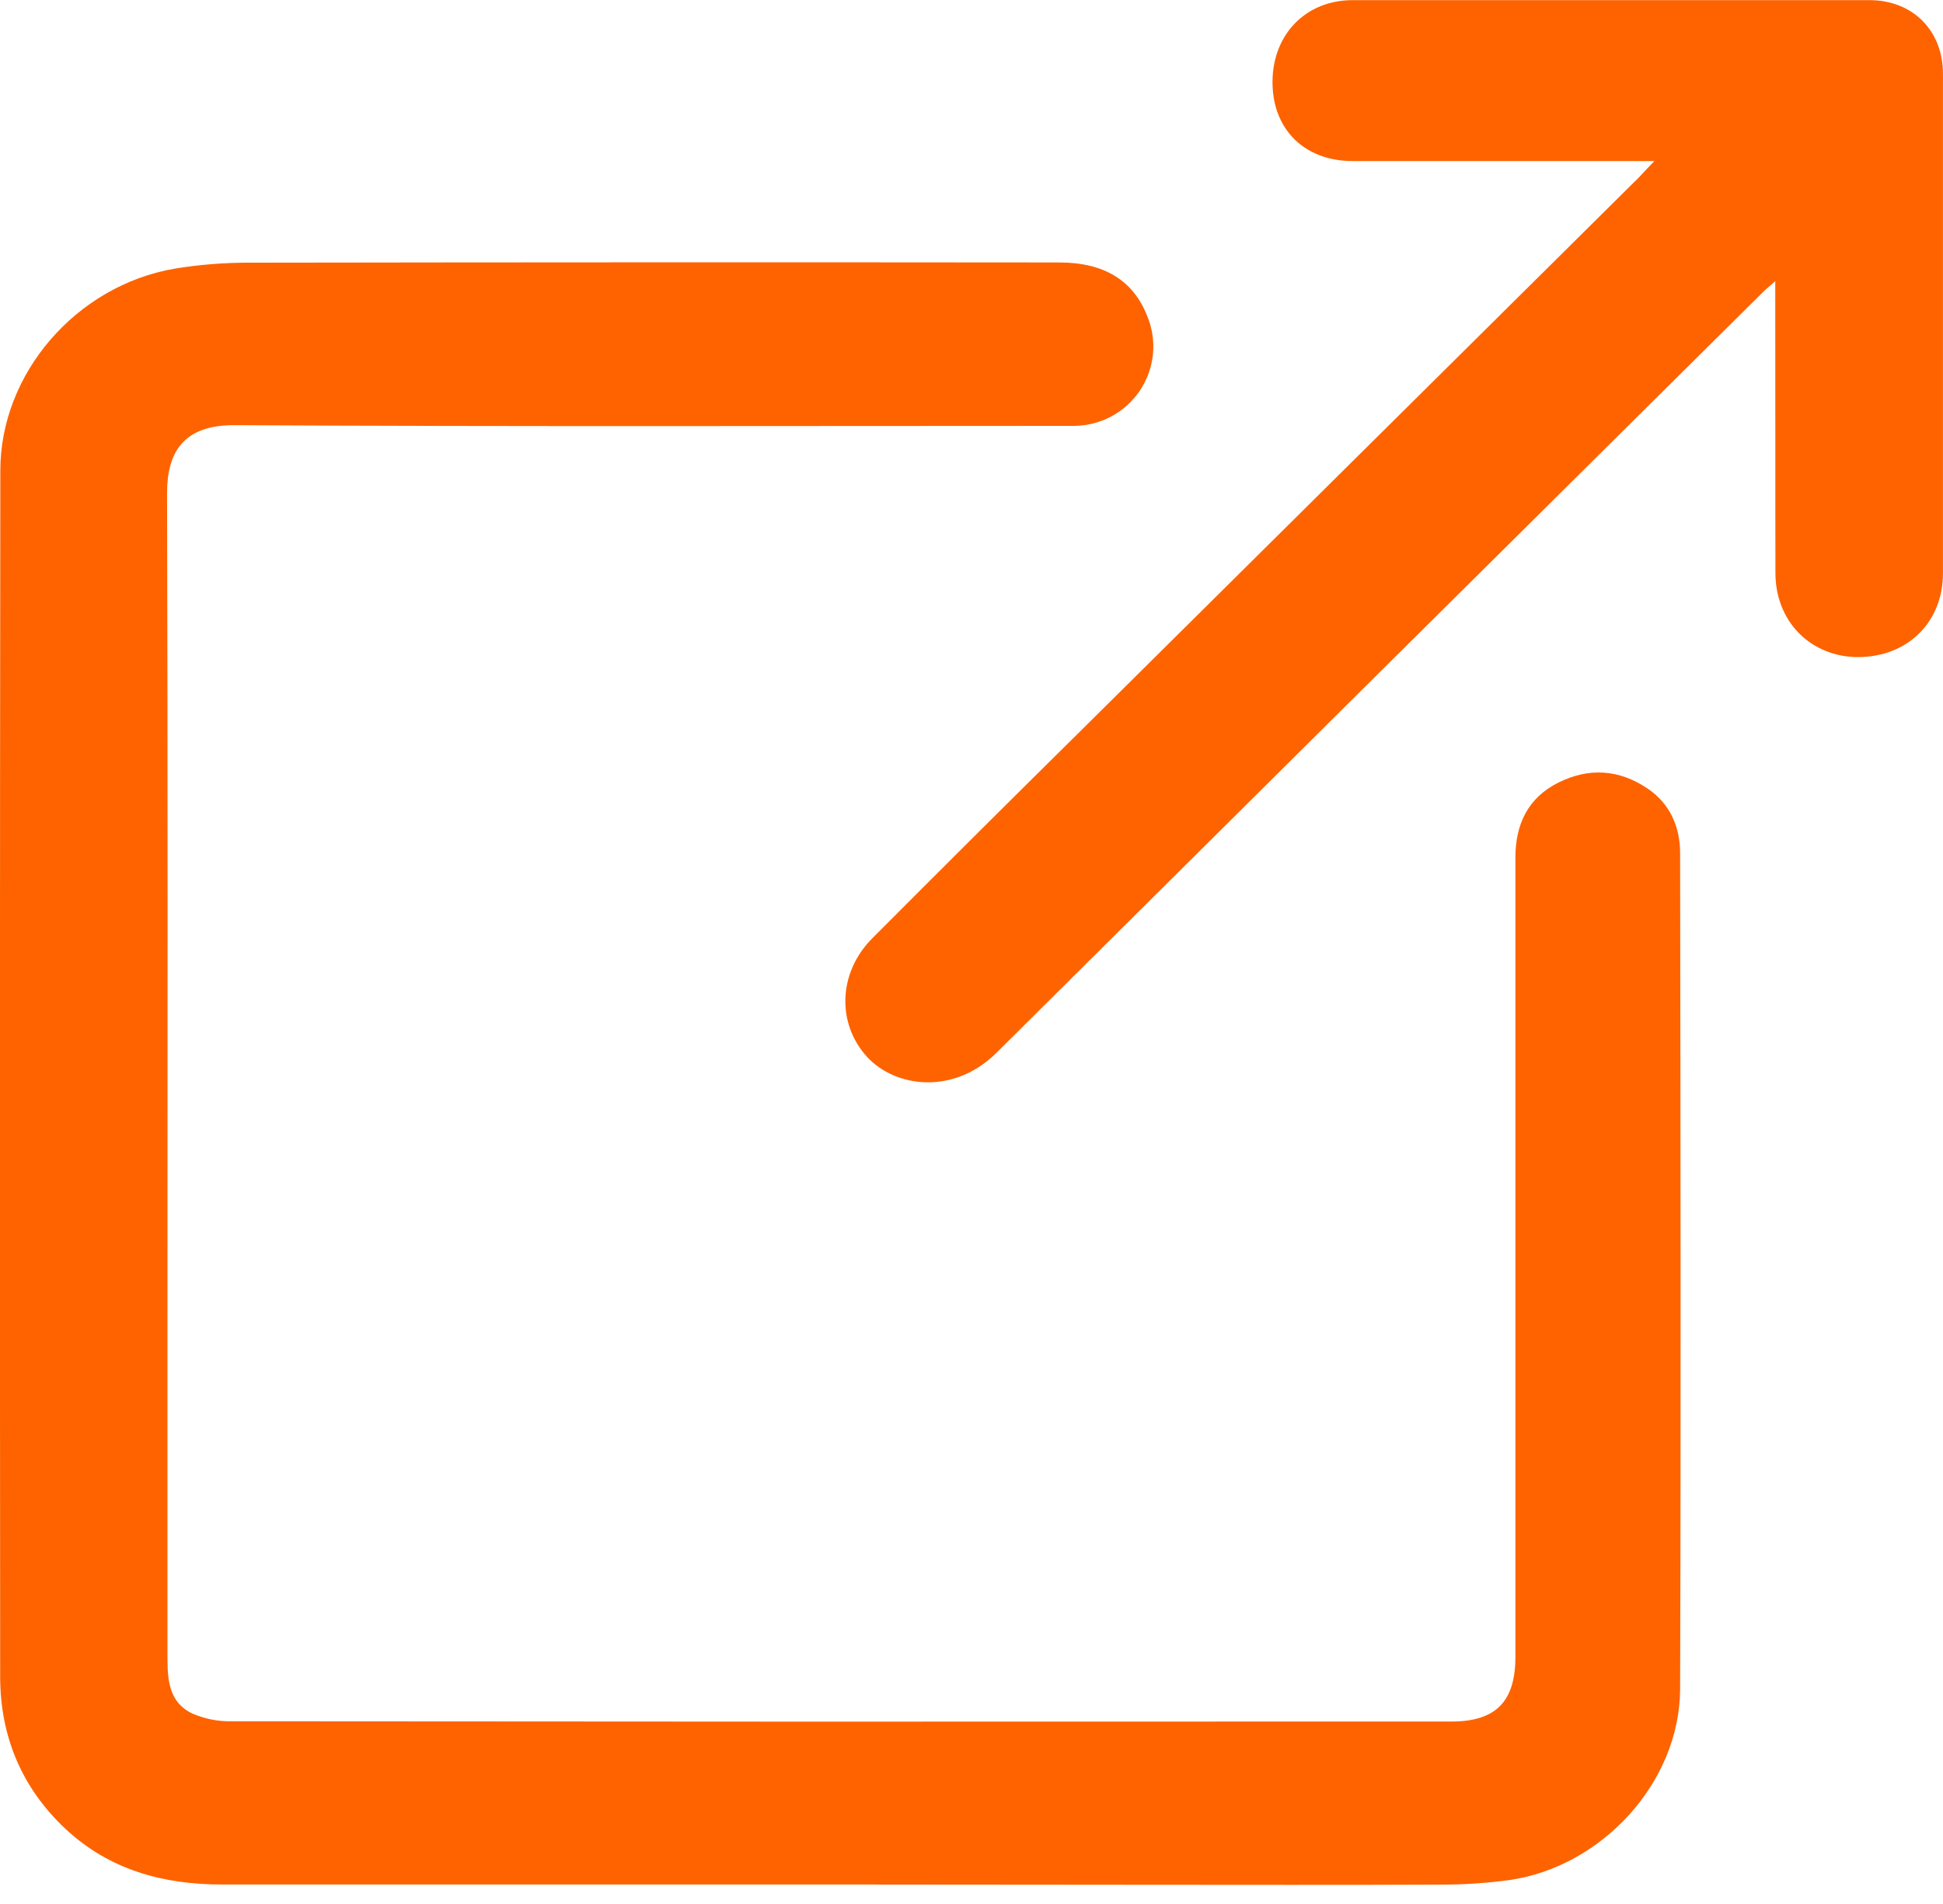
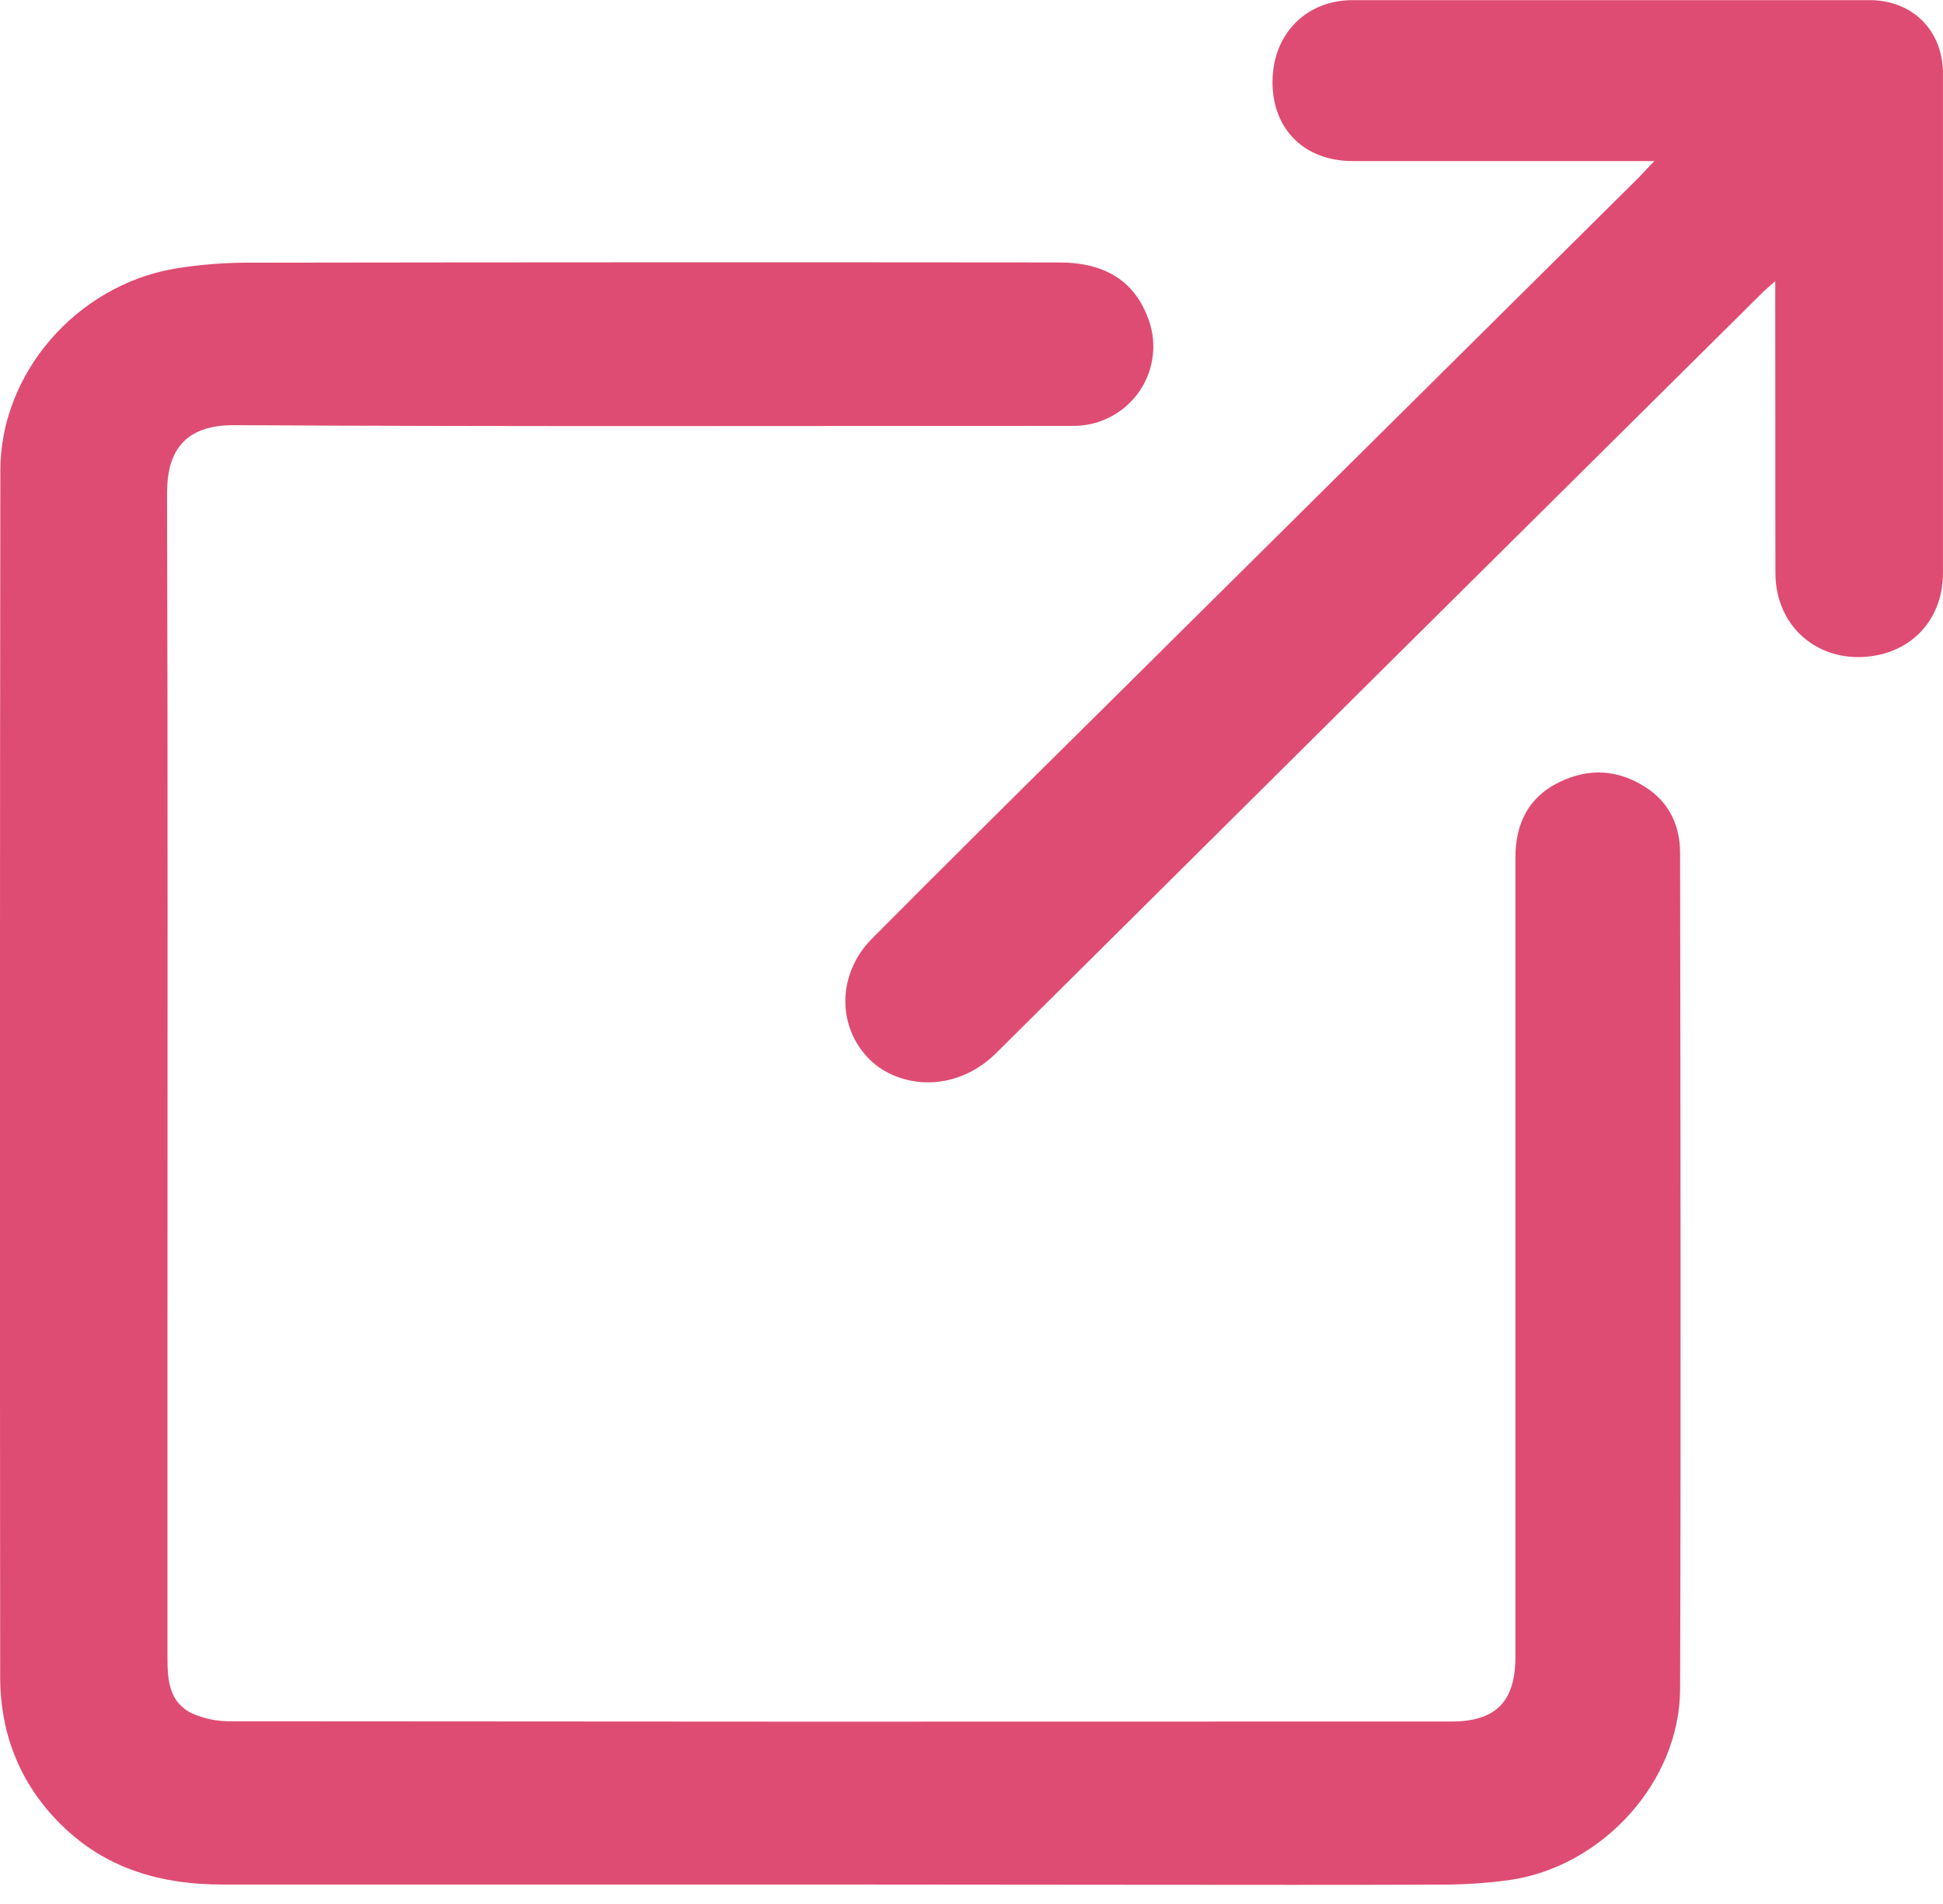
<svg xmlns="http://www.w3.org/2000/svg" width="100" height="98" viewBox="0 0 100 98" fill="none">
-   <path d="M43.133 96.997H11.429C8.399 96.997 5.624 96.246 3.364 94.127C1.105 92.007 0.01 89.353 0.009 86.302C-0.009 65.606 -0.006 44.91 0.017 24.214C0.017 19.223 3.921 14.704 8.984 13.828C10.291 13.614 11.614 13.511 12.938 13.52C26.797 13.499 40.657 13.495 54.517 13.509C56.829 13.509 58.328 14.437 59.045 16.269C59.305 16.894 59.406 17.573 59.337 18.246C59.268 18.919 59.033 19.565 58.652 20.125C58.271 20.685 57.756 21.142 57.154 21.456C56.551 21.769 55.88 21.929 55.201 21.92C40.822 21.92 26.442 21.962 12.063 21.884C9.405 21.87 8.598 23.323 8.598 25.38C8.641 39.753 8.621 54.125 8.619 68.497C8.619 74.102 8.619 79.707 8.619 85.312C8.619 86.461 8.697 87.632 9.899 88.196C10.528 88.469 11.207 88.605 11.893 88.596C31.355 88.615 50.817 88.619 70.276 88.608H74.701C76.979 88.608 77.993 87.585 77.993 85.281C77.993 81.773 77.993 78.266 77.993 74.76C77.993 64.557 77.993 54.353 77.993 44.148C77.993 42.423 78.639 41.059 80.214 40.276C81.789 39.493 83.344 39.607 84.794 40.585C85.957 41.369 86.468 42.566 86.47 43.906C86.49 58.25 86.515 72.594 86.47 86.938C86.454 91.719 82.469 96.079 77.681 96.769C76.51 96.927 75.329 97.004 74.147 97.002C68.979 97.026 63.809 97.01 58.642 97.01L43.133 96.997Z" fill="#FE6300" />
-   <path d="M85.146 8.29H69.615C67.137 8.29 65.486 6.655 65.492 4.215C65.497 1.775 67.2 0.007 69.62 0.007C78.483 0.007 87.346 0.007 96.208 0.007C98.441 0.007 99.998 1.569 99.998 3.801C99.998 12.364 99.998 20.929 99.998 29.499C99.998 32.023 98.186 33.81 95.638 33.821C93.2 33.821 91.383 32.001 91.376 29.509C91.364 24.825 91.376 20.141 91.367 15.456V14.472C91.092 14.716 90.903 14.867 90.733 15.036C77.581 28.074 64.436 41.12 51.301 54.173C49.084 56.386 46.078 55.974 44.635 54.408C43.055 52.694 43.131 50.065 44.891 48.297C48.489 44.686 52.101 41.089 55.729 37.508C65.278 28.035 74.829 18.565 84.382 9.098C84.6 8.863 84.808 8.635 85.146 8.29Z" fill="#FE6300" />
+   <path d="M43.133 96.997H11.429C8.399 96.997 5.624 96.246 3.364 94.127C1.105 92.007 0.01 89.353 0.009 86.302C-0.009 65.606 -0.006 44.91 0.017 24.214C0.017 19.223 3.921 14.704 8.984 13.828C10.291 13.614 11.614 13.511 12.938 13.52C26.797 13.499 40.657 13.495 54.517 13.509C56.829 13.509 58.328 14.437 59.045 16.269C59.305 16.894 59.406 17.573 59.337 18.246C59.268 18.919 59.033 19.565 58.652 20.125C58.271 20.685 57.756 21.142 57.154 21.456C56.551 21.769 55.88 21.929 55.201 21.92C40.822 21.92 26.442 21.962 12.063 21.884C9.405 21.87 8.598 23.323 8.598 25.38C8.641 39.753 8.621 54.125 8.619 68.497C8.619 74.102 8.619 79.707 8.619 85.312C8.619 86.461 8.697 87.632 9.899 88.196C10.528 88.469 11.207 88.605 11.893 88.596C31.355 88.615 50.817 88.619 70.276 88.608H74.701C76.979 88.608 77.993 87.585 77.993 85.281C77.993 81.773 77.993 78.266 77.993 74.76C77.993 64.557 77.993 54.353 77.993 44.148C77.993 42.423 78.639 41.059 80.214 40.276C81.789 39.493 83.344 39.607 84.794 40.585C85.957 41.369 86.468 42.566 86.47 43.906C86.49 58.25 86.515 72.594 86.47 86.938C86.454 91.719 82.469 96.079 77.681 96.769C76.51 96.927 75.329 97.004 74.147 97.002C68.979 97.026 63.809 97.01 58.642 97.01L43.133 96.997Z" fill="#DF4C73" />
+   <path d="M85.146 8.29H69.615C67.137 8.29 65.486 6.655 65.492 4.215C65.497 1.775 67.2 0.007 69.62 0.007C78.483 0.007 87.346 0.007 96.208 0.007C98.441 0.007 99.998 1.569 99.998 3.801C99.998 12.364 99.998 20.929 99.998 29.499C99.998 32.023 98.186 33.81 95.638 33.821C93.2 33.821 91.383 32.001 91.376 29.509C91.364 24.825 91.376 20.141 91.367 15.456V14.472C91.092 14.716 90.903 14.867 90.733 15.036C77.581 28.074 64.436 41.12 51.301 54.173C49.084 56.386 46.078 55.974 44.635 54.408C43.055 52.694 43.131 50.065 44.891 48.297C48.489 44.686 52.101 41.089 55.729 37.508C65.278 28.035 74.829 18.565 84.382 9.098C84.6 8.863 84.808 8.635 85.146 8.29Z" fill="#DF4C73" />
</svg>
